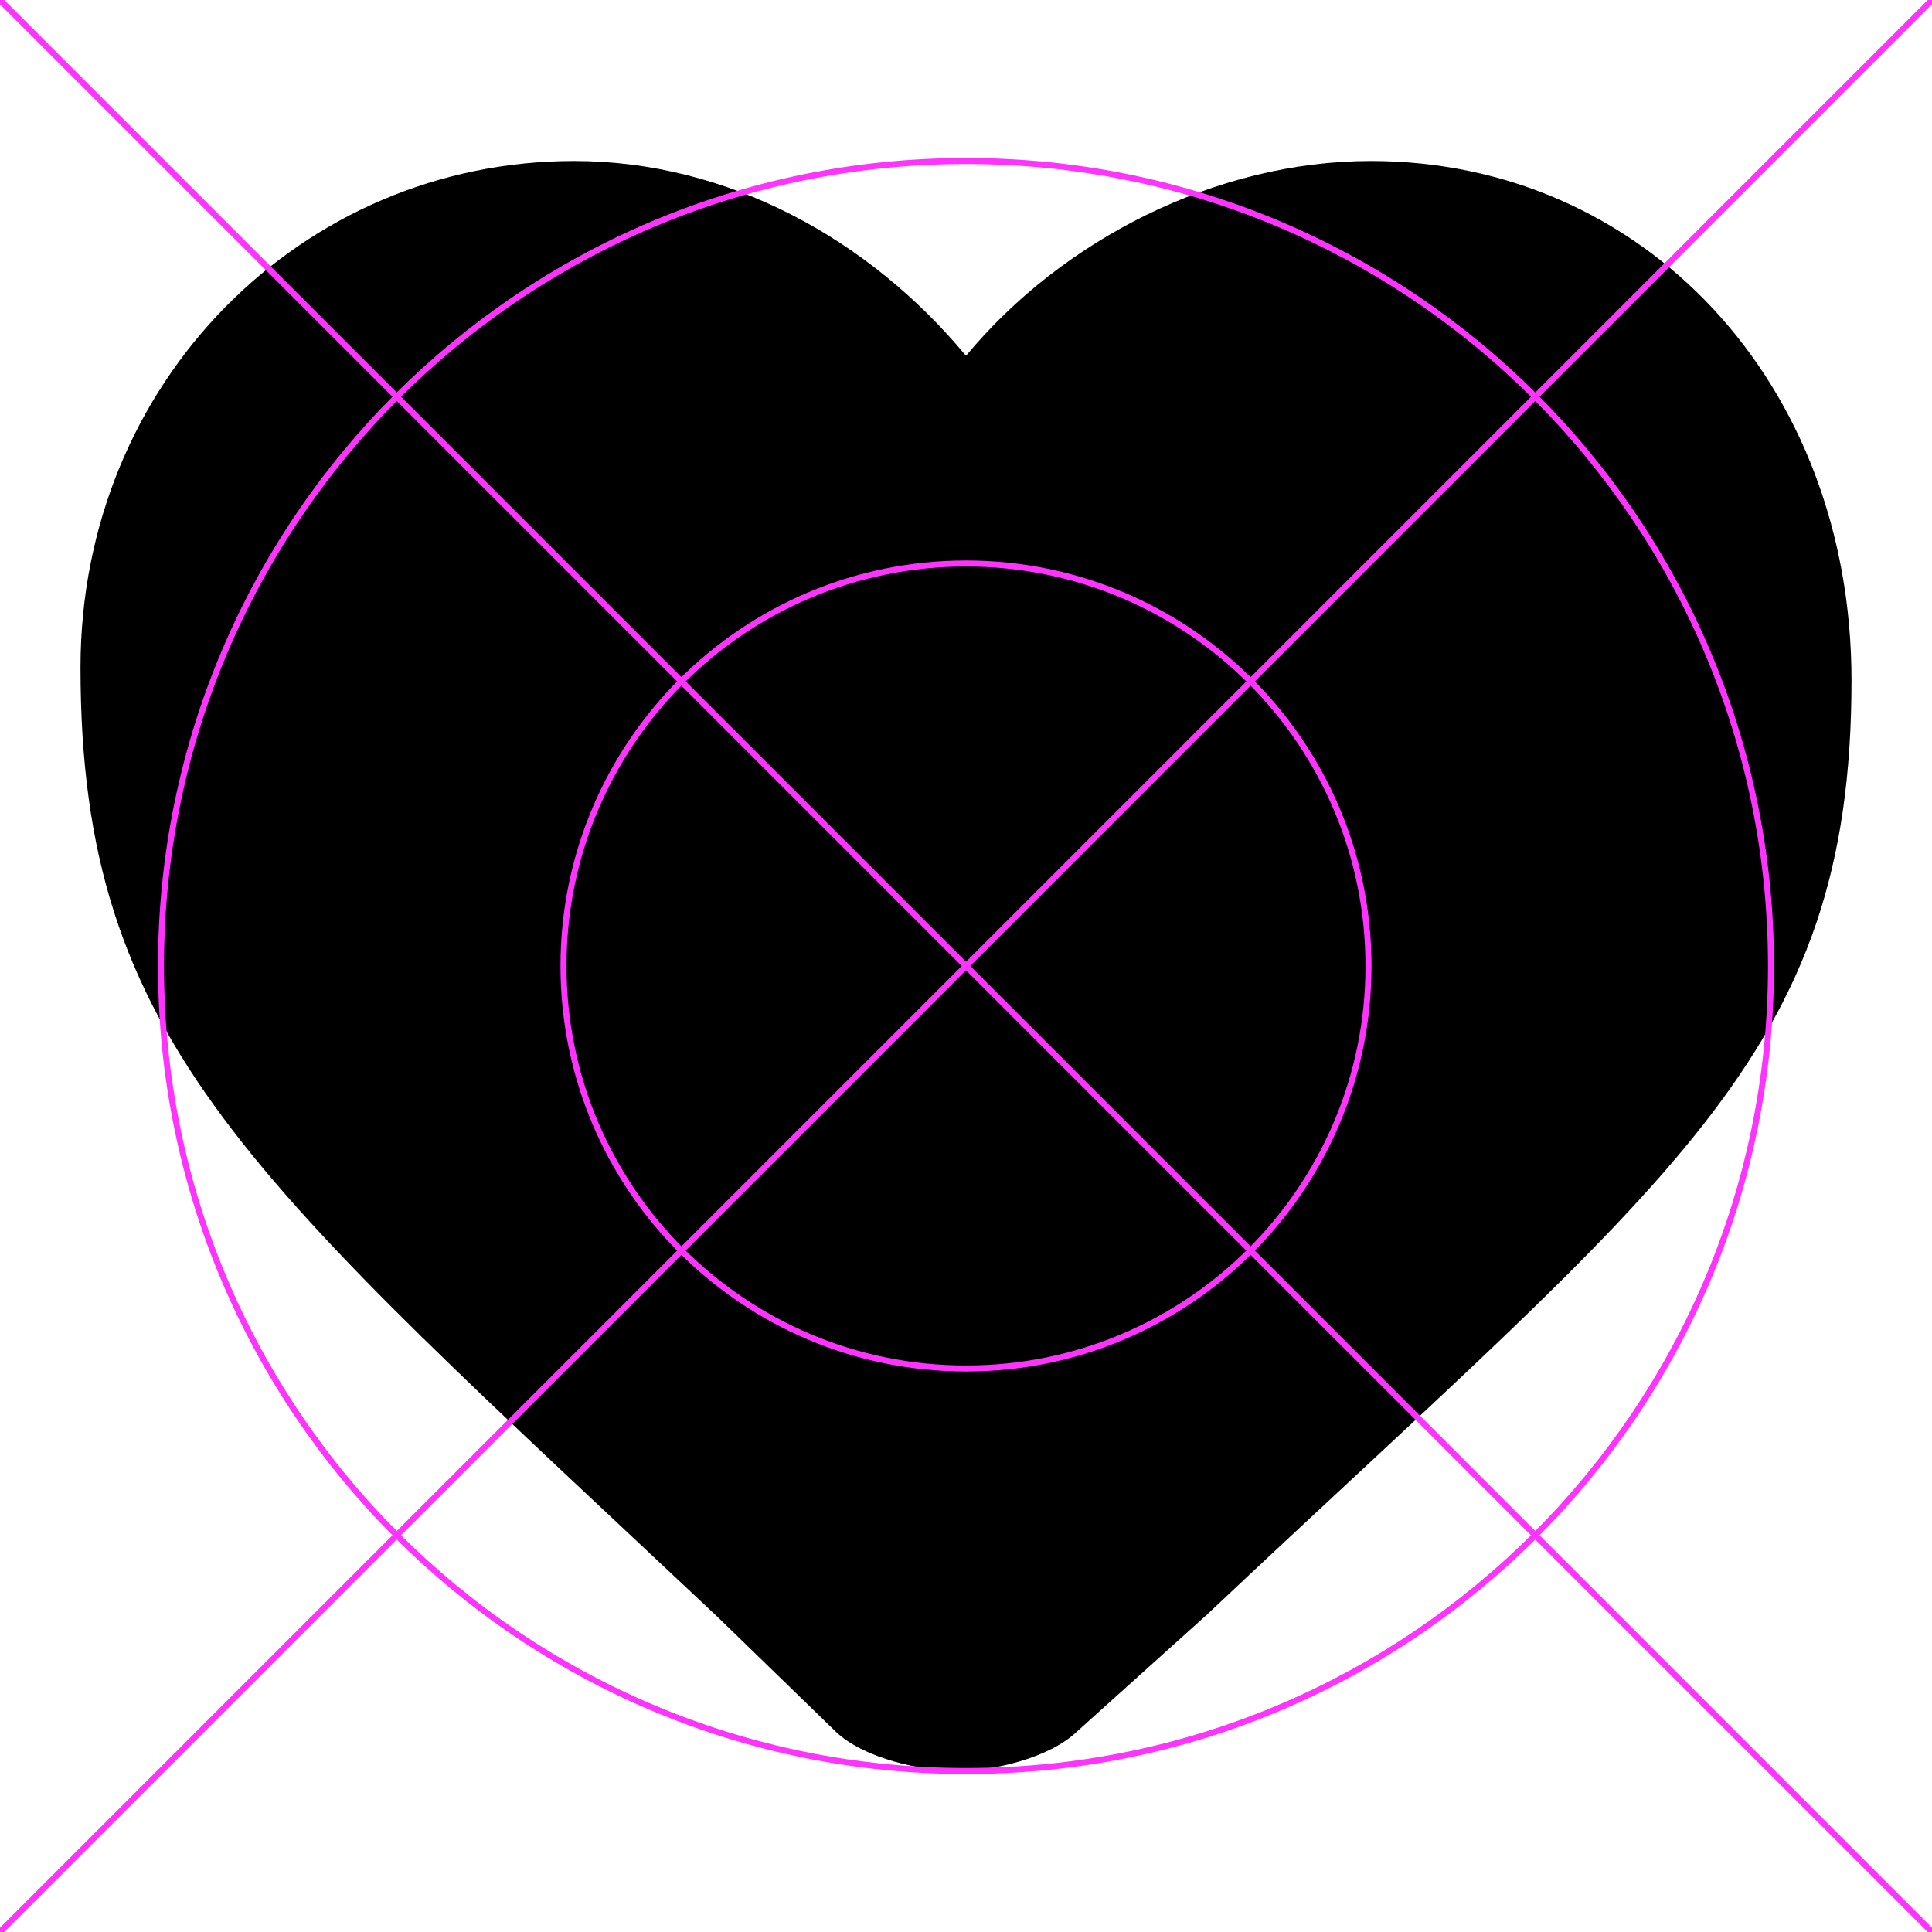
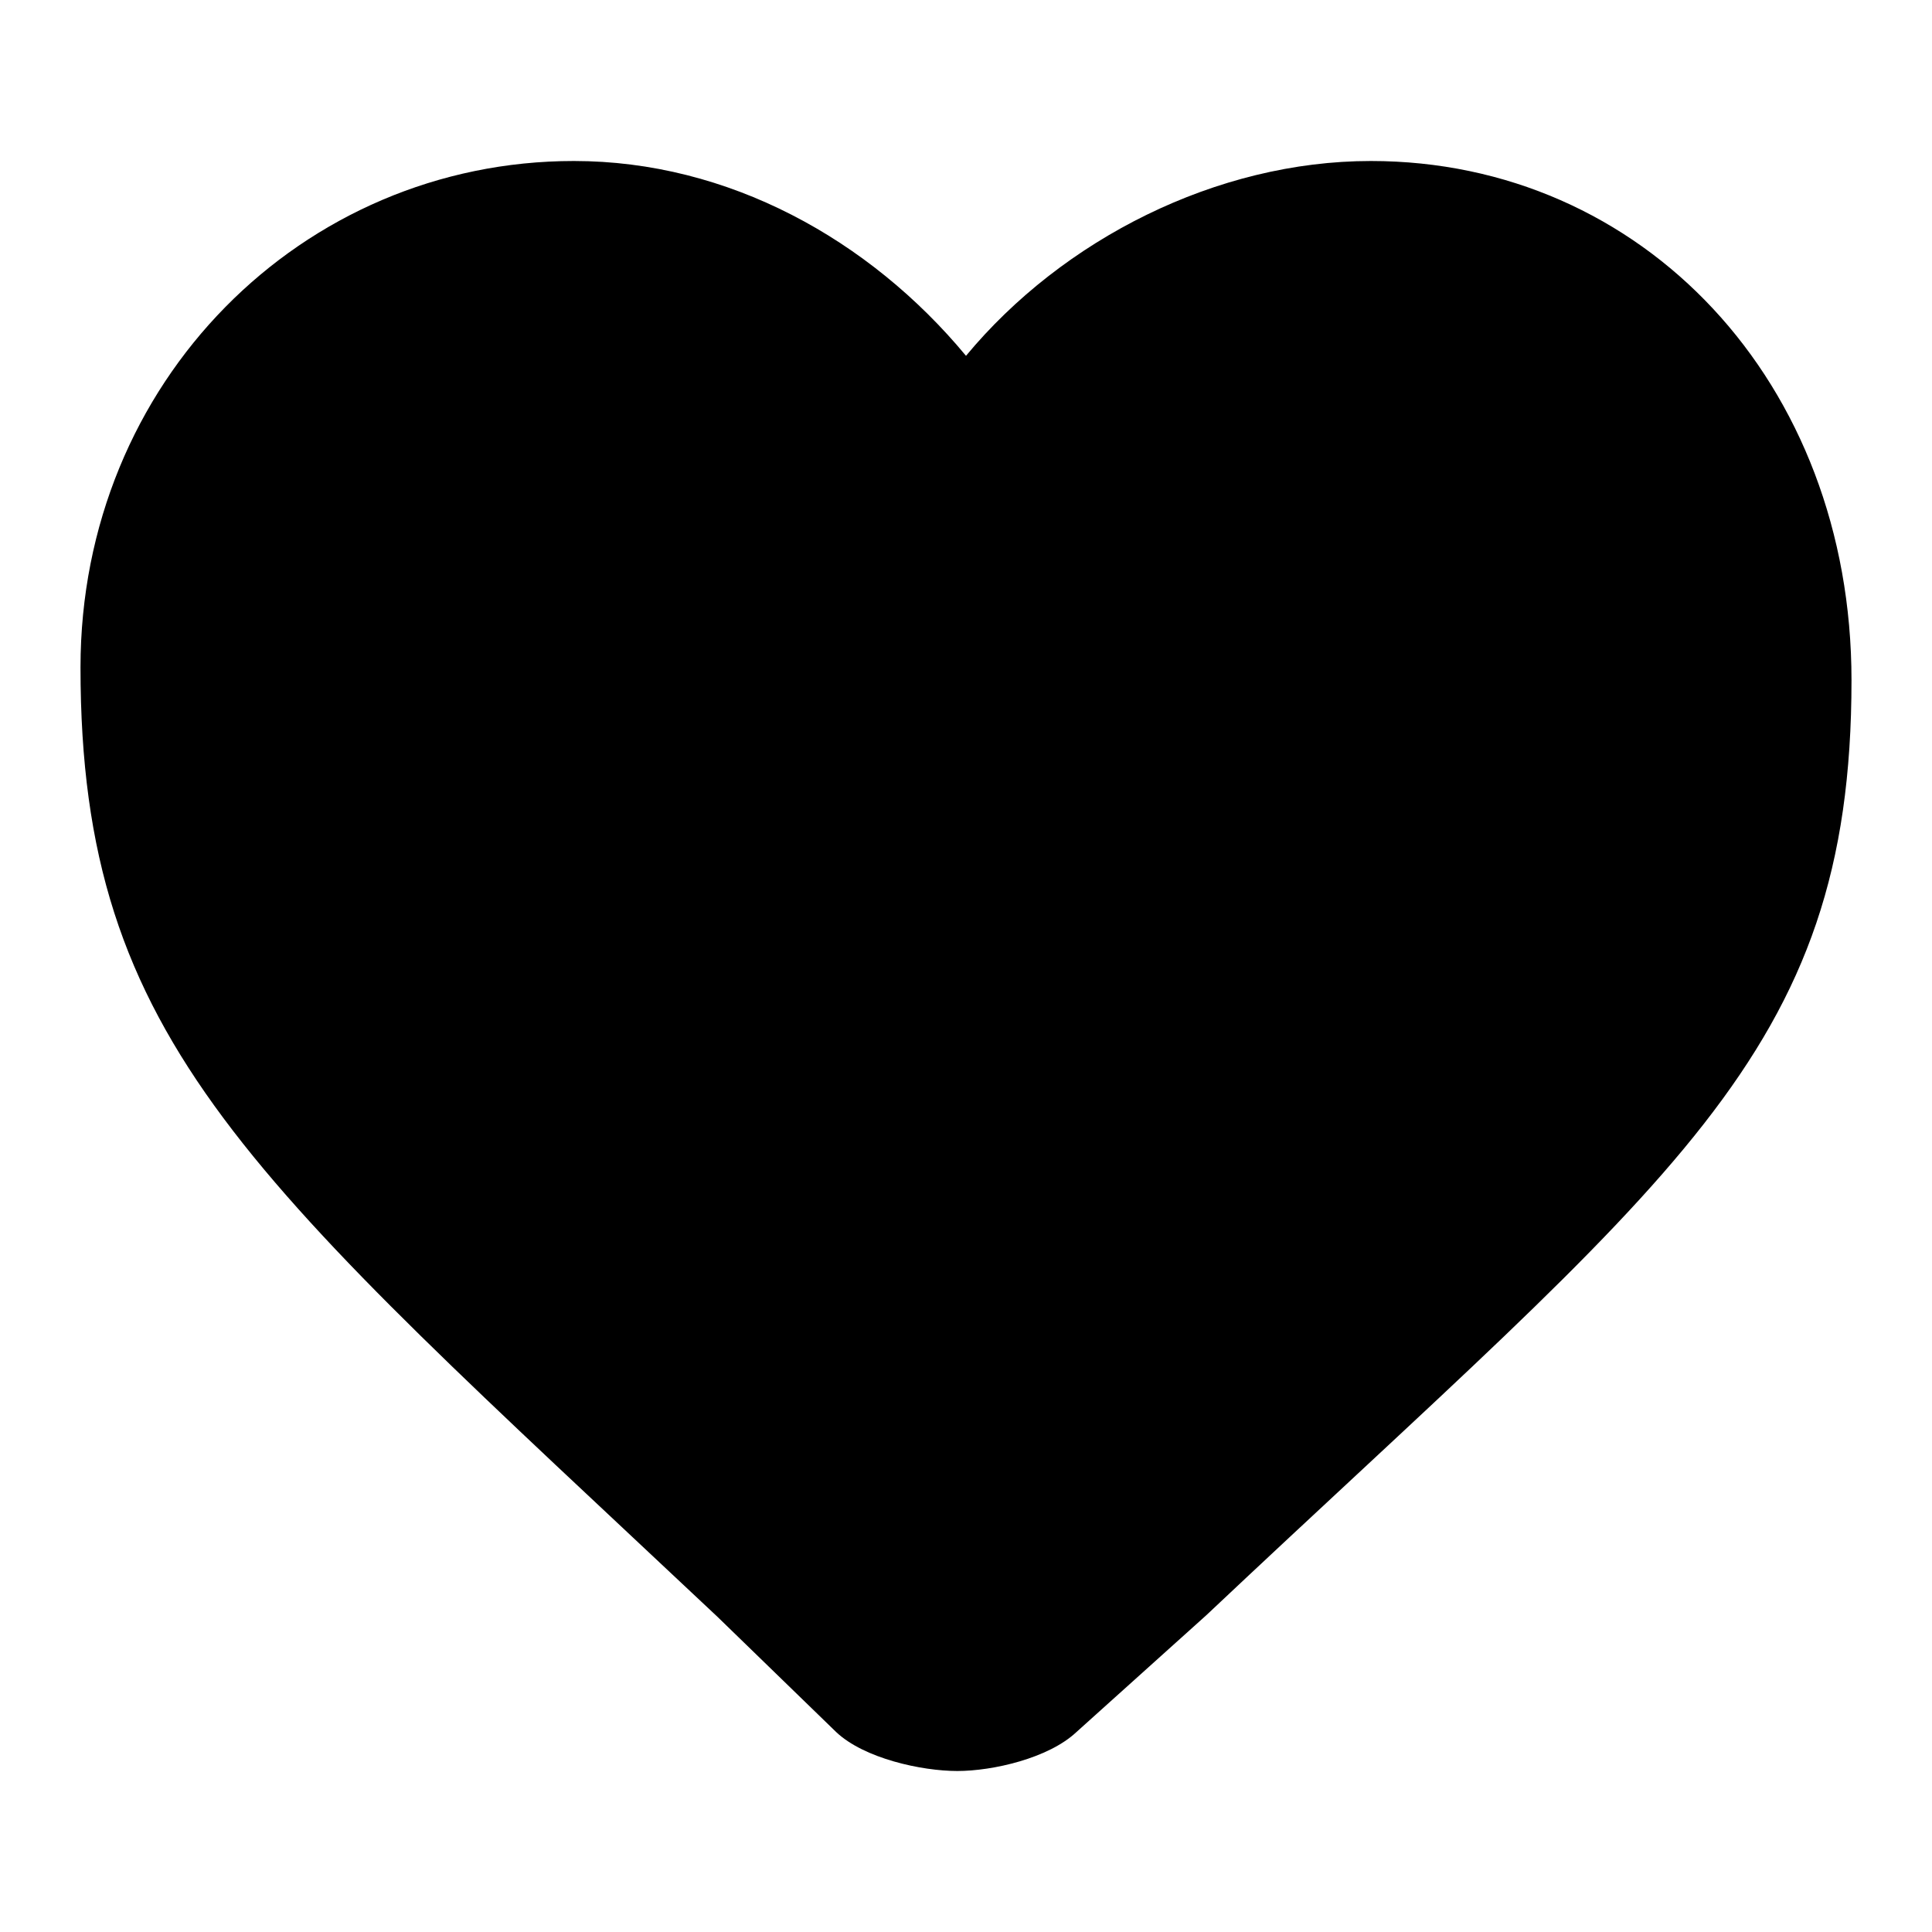
<svg xmlns="http://www.w3.org/2000/svg" width="24" height="24" viewBox="0 0 24 24">
  <path d="M17.029 2C15.113 2 13.2 2.973 12 4.42 10.8 2.973 9.044 2 7.129 2 3.754 2 1 4.742 1 8.291c0 4.676 2.1 6.326 7.912 11.793l1.475 1.432c.348.329 1.063.484 1.505.484.44 0 1.134-.158 1.48-.484l1.613-1.451C20.781 14.602 23 13.121 23 8.451 23 4.742 20.403 2 17.029 2z" />
-   <g fill="none" stroke="#F3F" stroke-miterlimit="10">
-     <path stroke-width=".075" d="M22 12c0 5.522-4.473 10-10 10S2 17.522 2 12 6.473 2 12 2s10 4.478 10 10z" />
-     <circle stroke-width=".075" cx="12" cy="12" r="5" />
-     <path d="M4.562 22.75" />
-     <path stroke-width=".075" d="M24 24L0 0M0 24L24 0" />
-   </g>
</svg>
